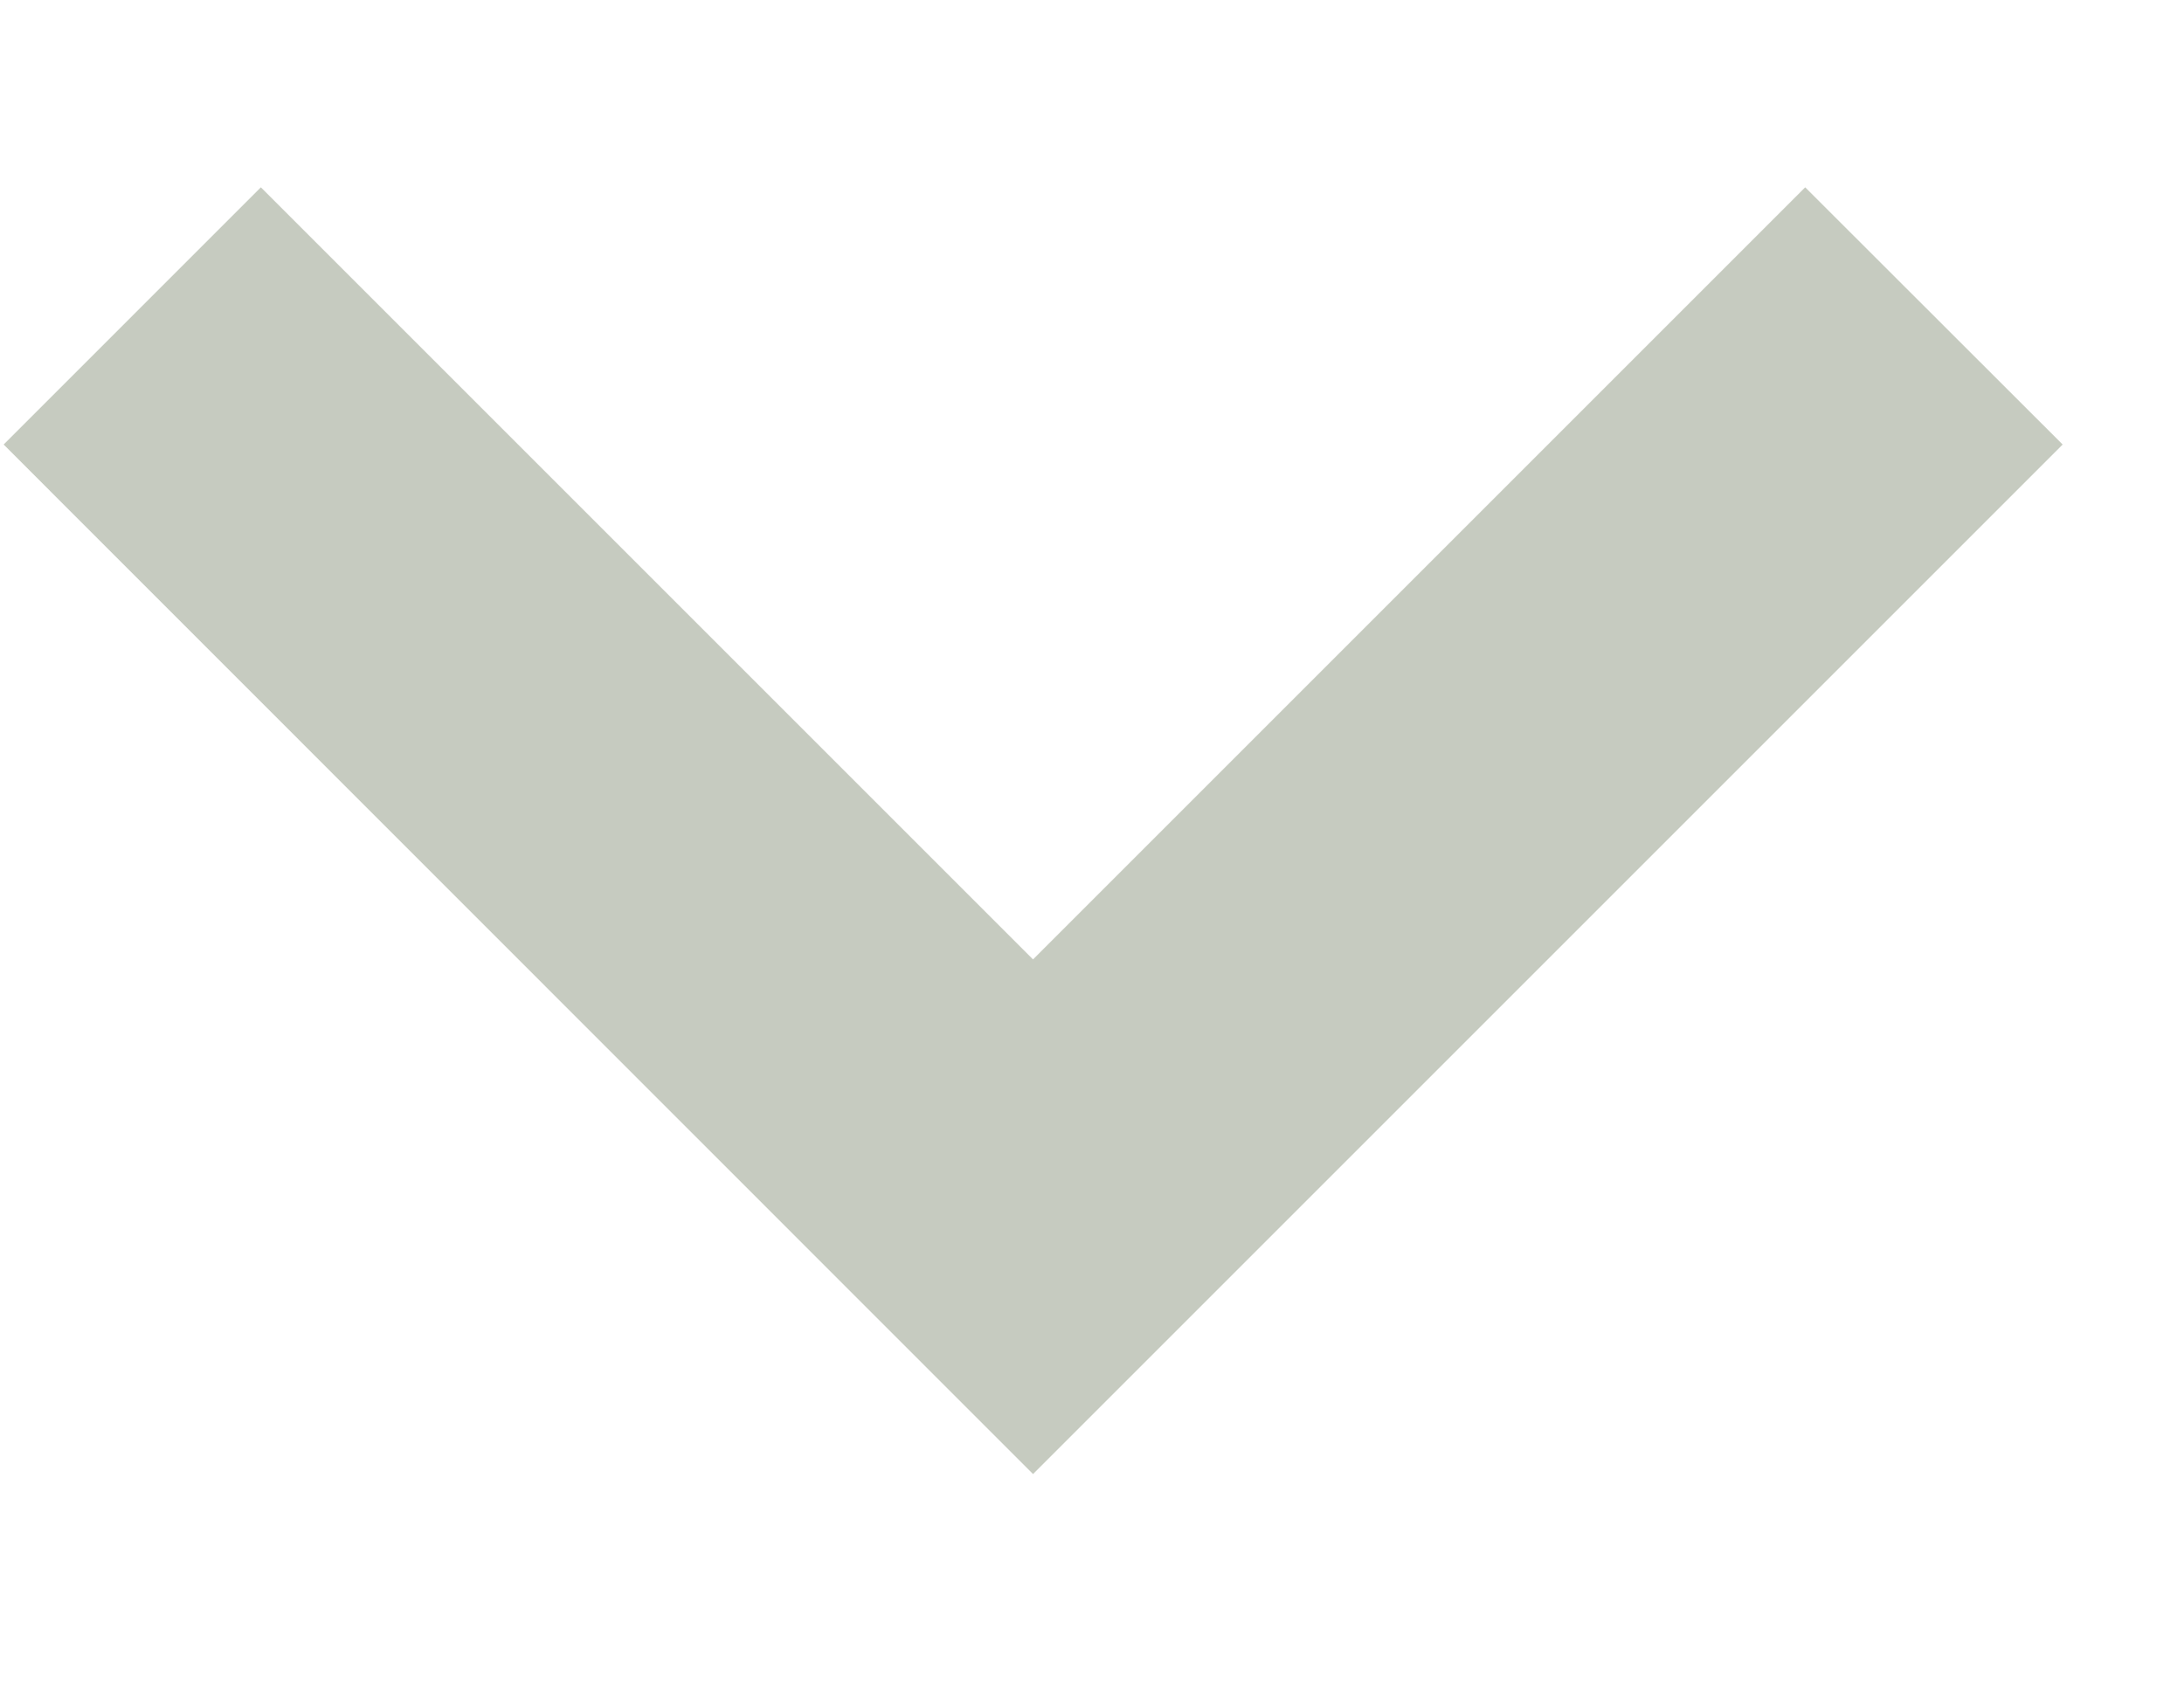
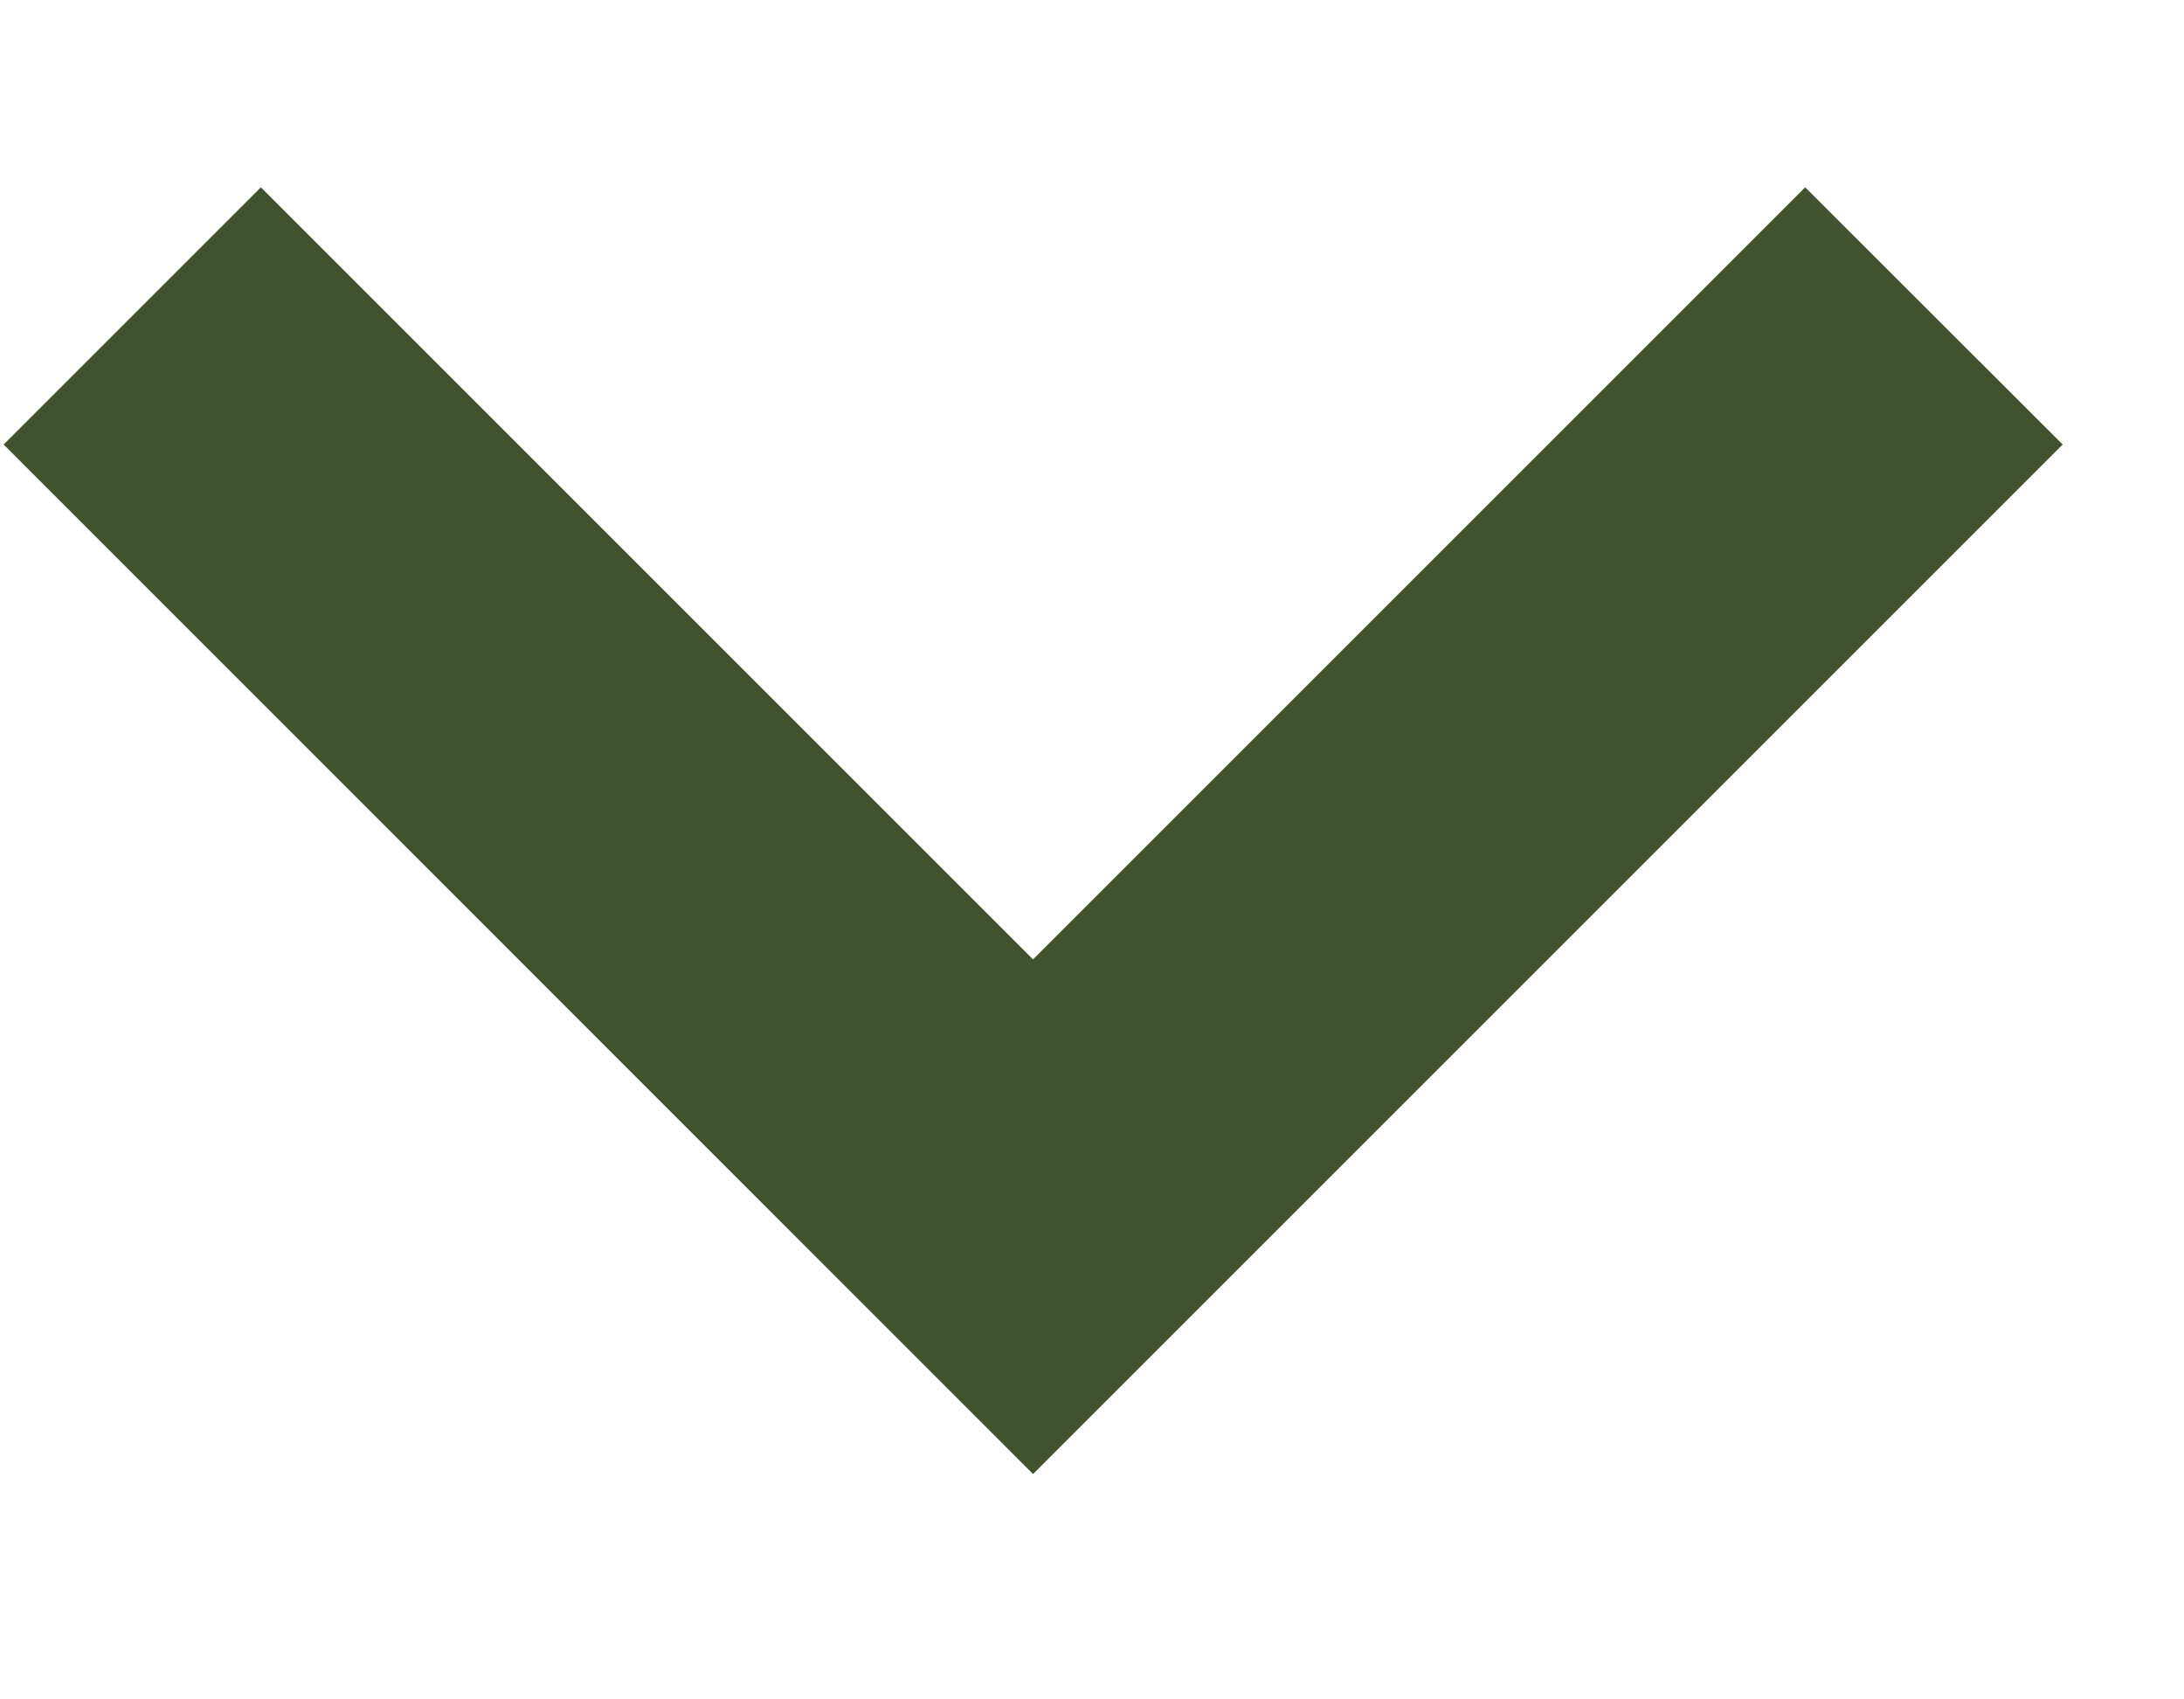
- <svg xmlns="http://www.w3.org/2000/svg" width="9" height="7" viewBox="0 0 9 7" fill="none">
-   <path d="M8.5 1.832L7.439 0.772L4.257 3.954L1.075 0.772L0.015 1.832L4.257 6.075L8.5 1.832Z" fill="#41522E" fill-opacity="0.3" />
+ <svg xmlns="http://www.w3.org/2000/svg" width="9" height="7" viewBox="0 0 9 7" fill="#41522E">
+   <path d="M8.5 1.832L7.439 0.772L4.257 3.954L1.075 0.772L0.015 1.832L4.257 6.075L8.5 1.832Z" fill="#41522E" />
</svg>
